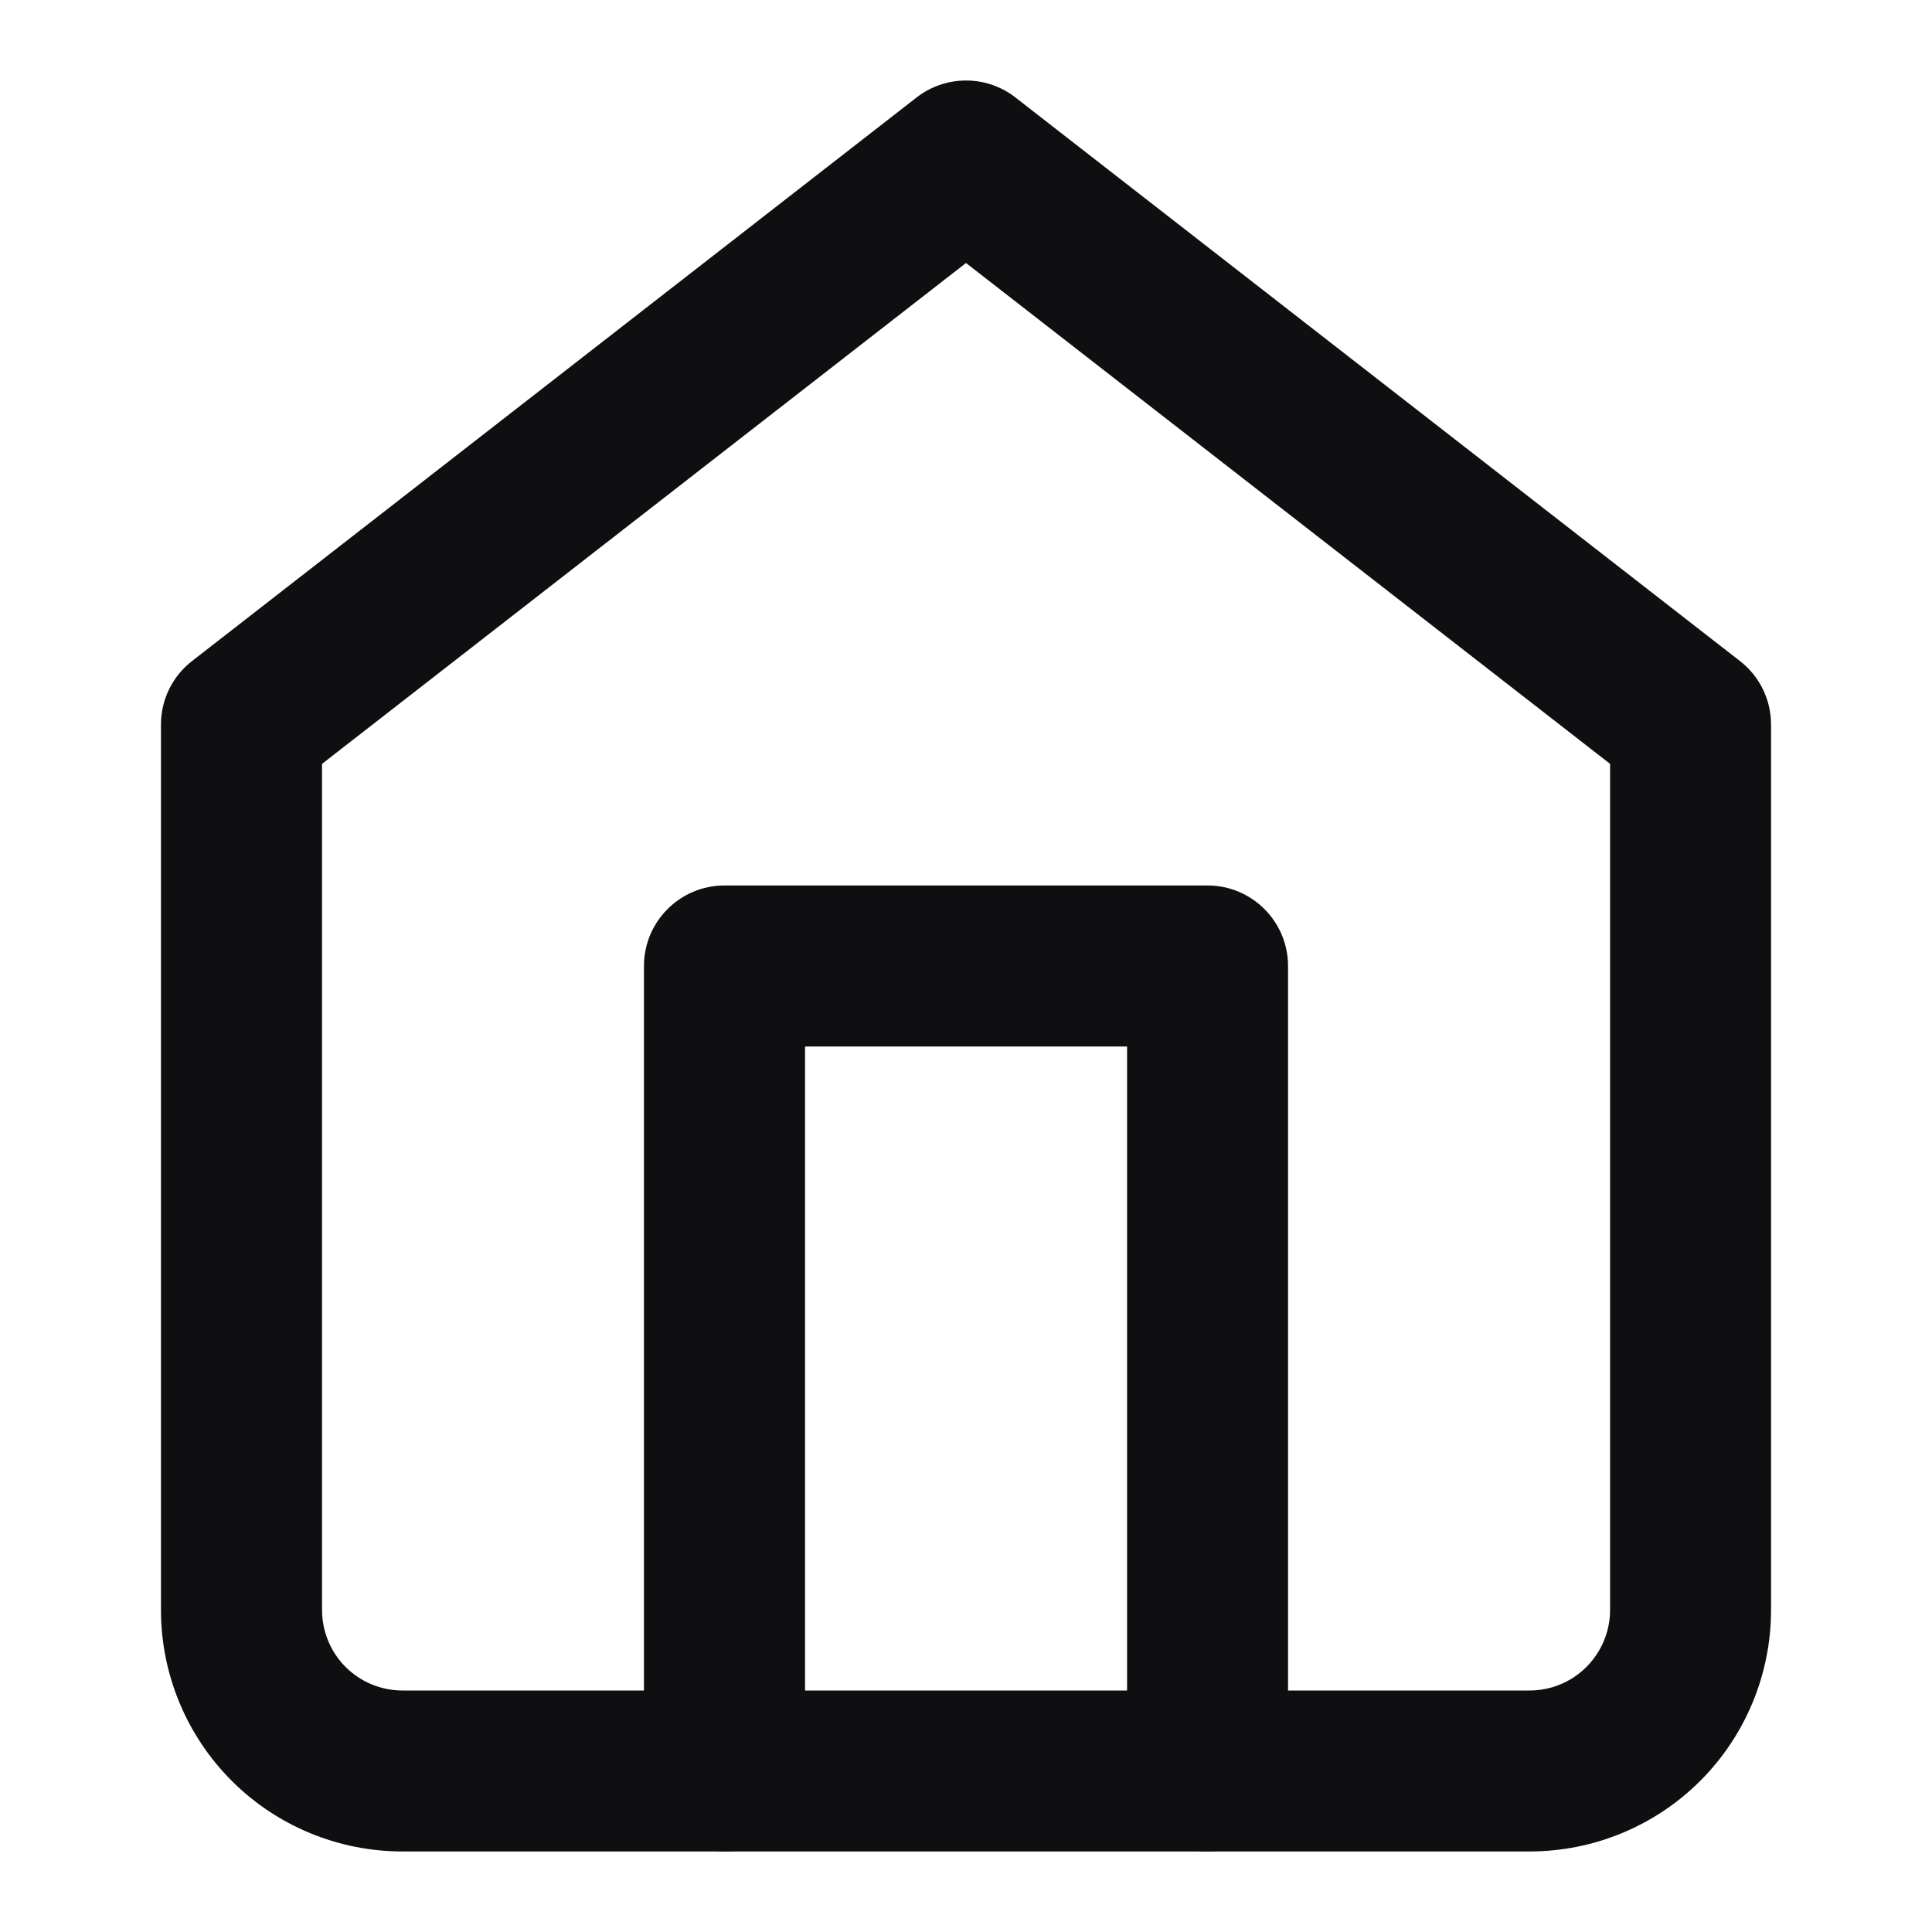
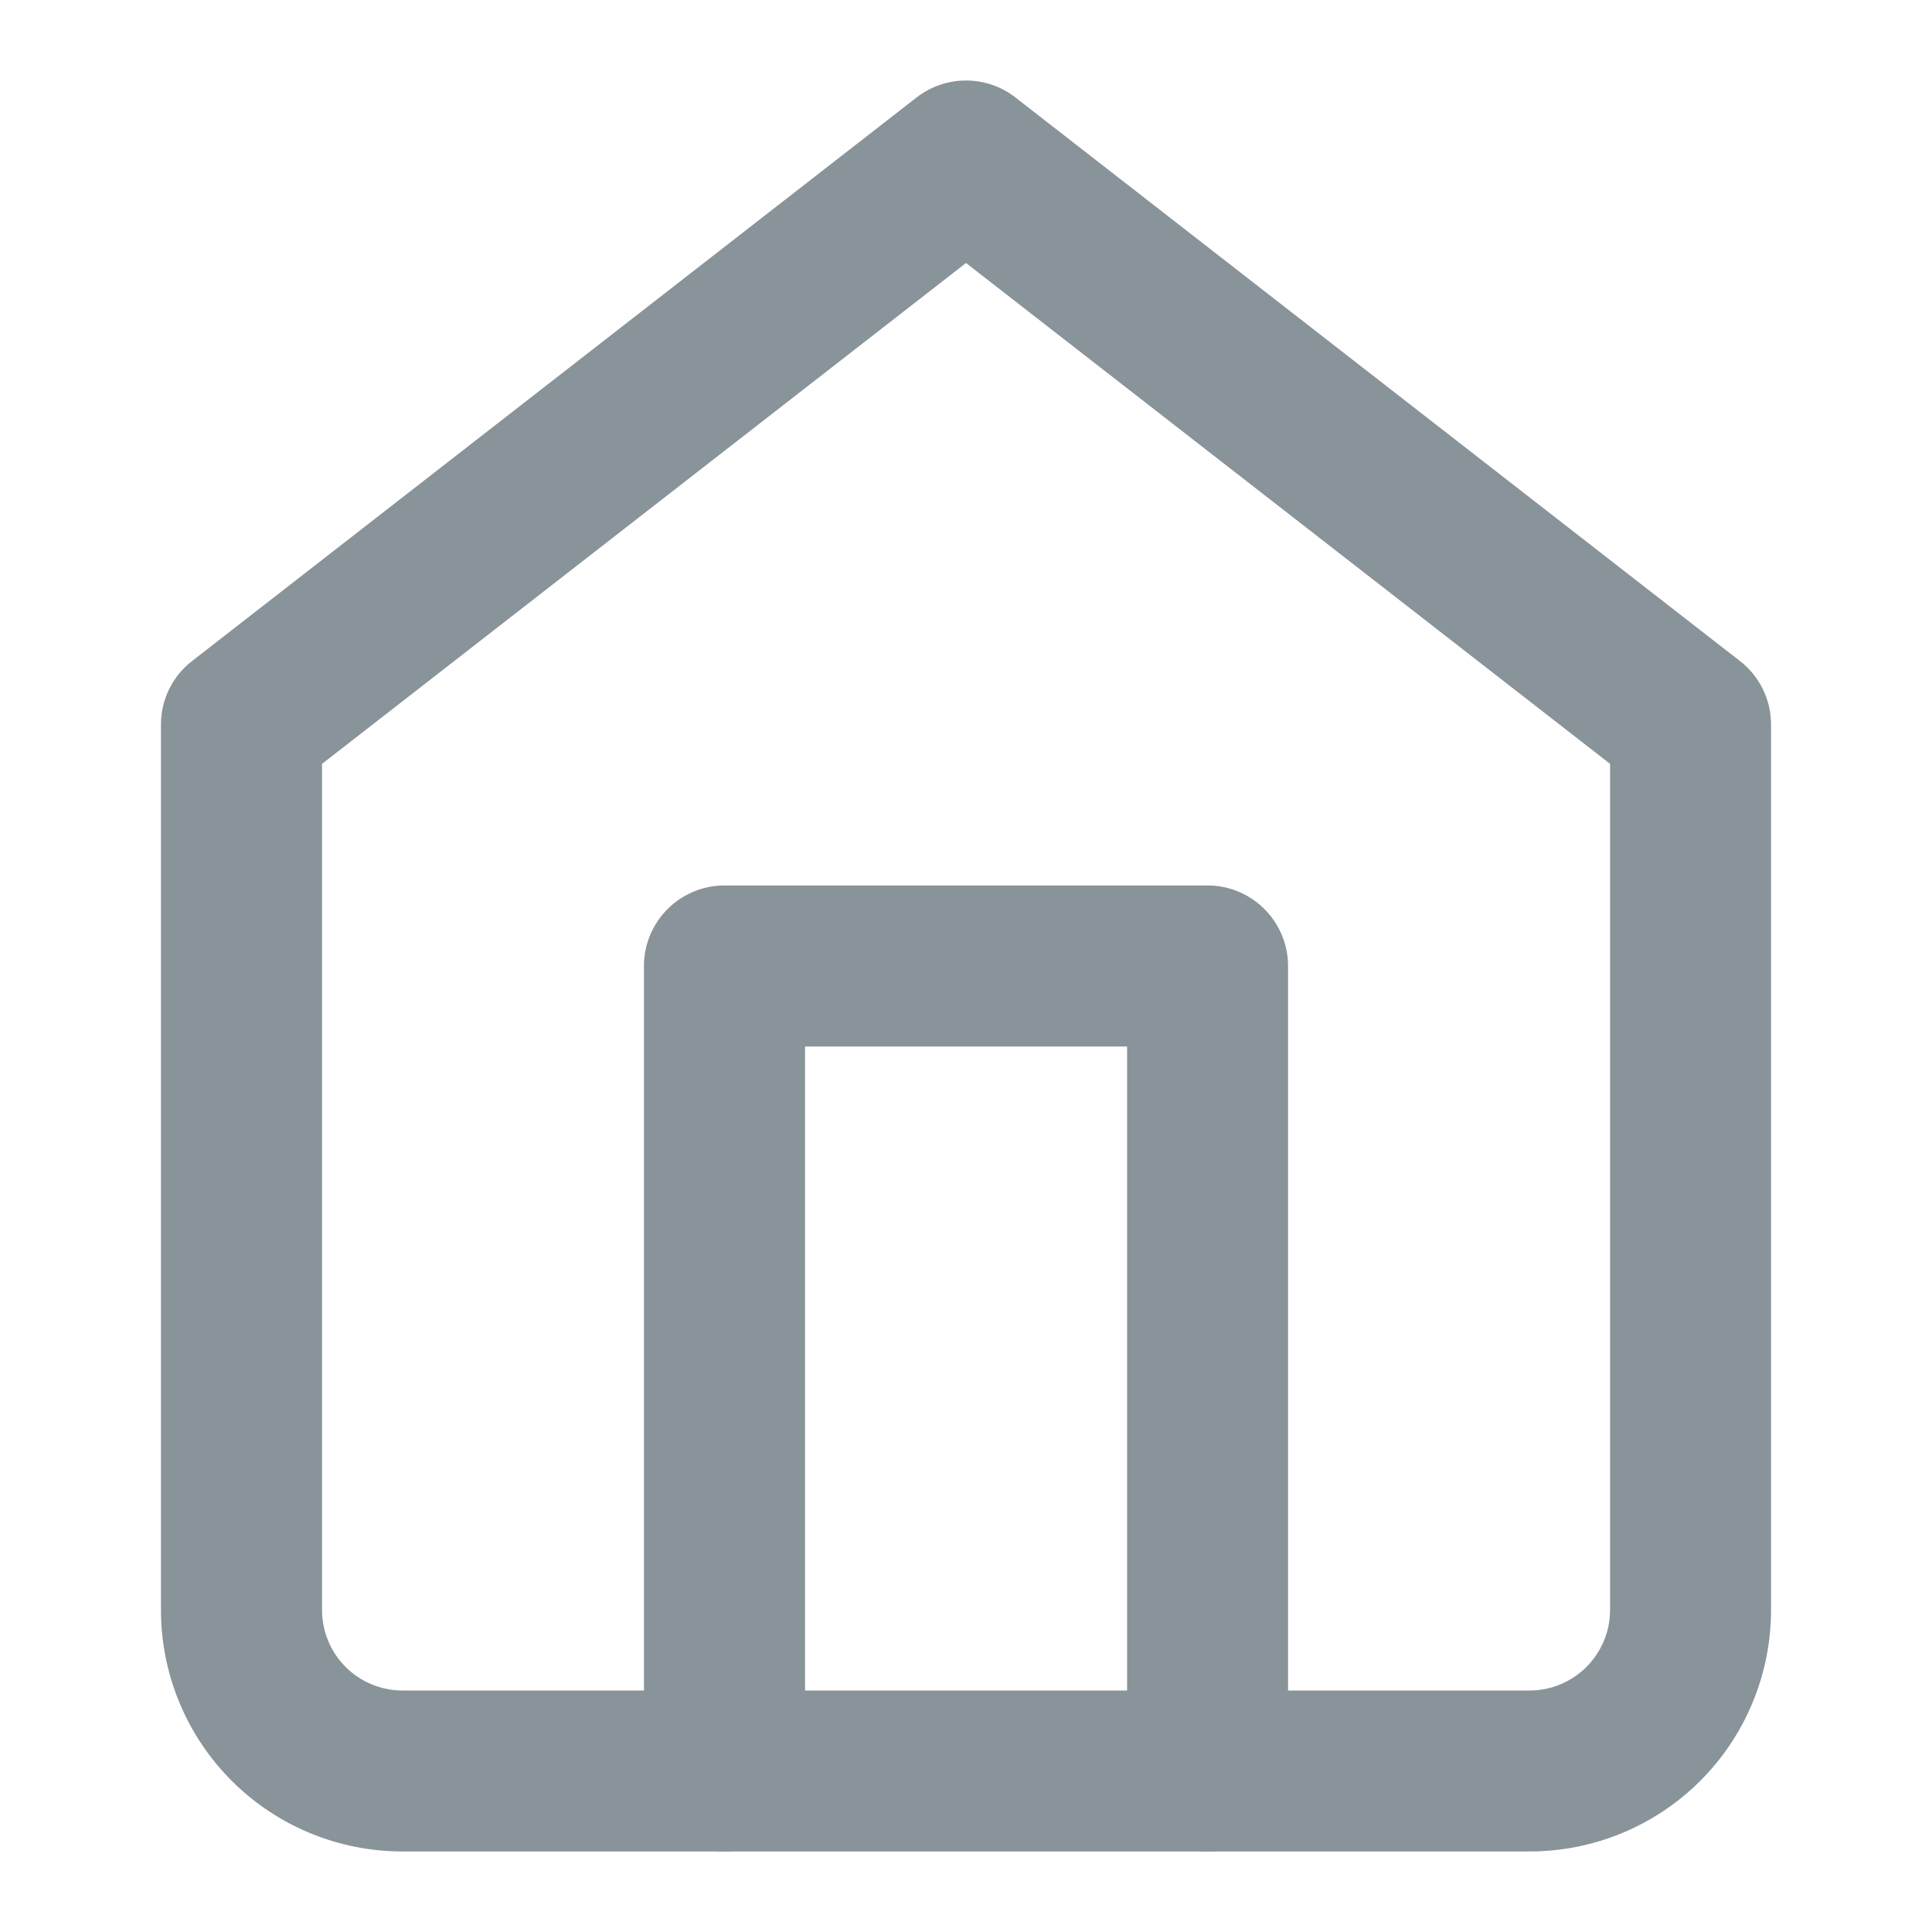
<svg xmlns="http://www.w3.org/2000/svg" width="16" height="16" viewBox="0 0 16 16" fill="none">
-   <path fill-rule="evenodd" clip-rule="evenodd" d="M7.591 0.807C7.832 0.62 8.169 0.62 8.409 0.807L14.409 5.474C14.572 5.6 14.667 5.794 14.667 6V13.333C14.667 13.864 14.456 14.373 14.081 14.748C13.706 15.123 13.197 15.333 12.667 15.333H3.333C2.803 15.333 2.294 15.123 1.919 14.748C1.544 14.373 1.333 13.864 1.333 13.333V6C1.333 5.794 1.428 5.6 1.591 5.474L7.591 0.807ZM2.667 6.326V13.333C2.667 13.51 2.737 13.68 2.862 13.805C2.987 13.93 3.157 14 3.333 14H12.667C12.844 14 13.013 13.93 13.138 13.805C13.263 13.68 13.334 13.51 13.334 13.333V6.326L8 2.178L2.667 6.326Z" fill="#0F0F11" />
-   <path fill-rule="evenodd" clip-rule="evenodd" d="M5.333 8C5.333 7.632 5.632 7.333 6 7.333H10C10.368 7.333 10.667 7.632 10.667 8V14.667C10.667 15.035 10.368 15.333 10 15.333C9.632 15.333 9.334 15.035 9.334 14.667V8.667H6.667V14.667C6.667 15.035 6.368 15.333 6 15.333C5.632 15.333 5.333 15.035 5.333 14.667V8Z" fill="#0F0F11" />
+   <path fill-rule="evenodd" clip-rule="evenodd" d="M7.591 0.807C7.832 0.62 8.169 0.62 8.409 0.807L14.409 5.474C14.572 5.6 14.667 5.794 14.667 6V13.333C14.667 13.864 14.456 14.373 14.081 14.748C13.706 15.123 13.197 15.333 12.667 15.333H3.333C2.803 15.333 2.294 15.123 1.919 14.748C1.544 14.373 1.333 13.864 1.333 13.333V6C1.333 5.794 1.428 5.6 1.591 5.474L7.591 0.807ZM2.667 6.326V13.333C2.667 13.51 2.737 13.68 2.862 13.805C2.987 13.93 3.157 14 3.333 14H12.667C12.844 14 13.013 13.93 13.138 13.805C13.263 13.68 13.334 13.51 13.334 13.333V6.326L8 2.178L2.667 6.326Z" style="fill: rgb(137, 147, 154);" />
+   <path fill-rule="evenodd" clip-rule="evenodd" d="M5.333 8C5.333 7.632 5.632 7.333 6 7.333H10C10.368 7.333 10.667 7.632 10.667 8V14.667C10.667 15.035 10.368 15.333 10 15.333C9.632 15.333 9.334 15.035 9.334 14.667V8.667H6.667V14.667C6.667 15.035 6.368 15.333 6 15.333C5.632 15.333 5.333 15.035 5.333 14.667V8Z" style="fill: rgb(137, 147, 154);" />
</svg>
